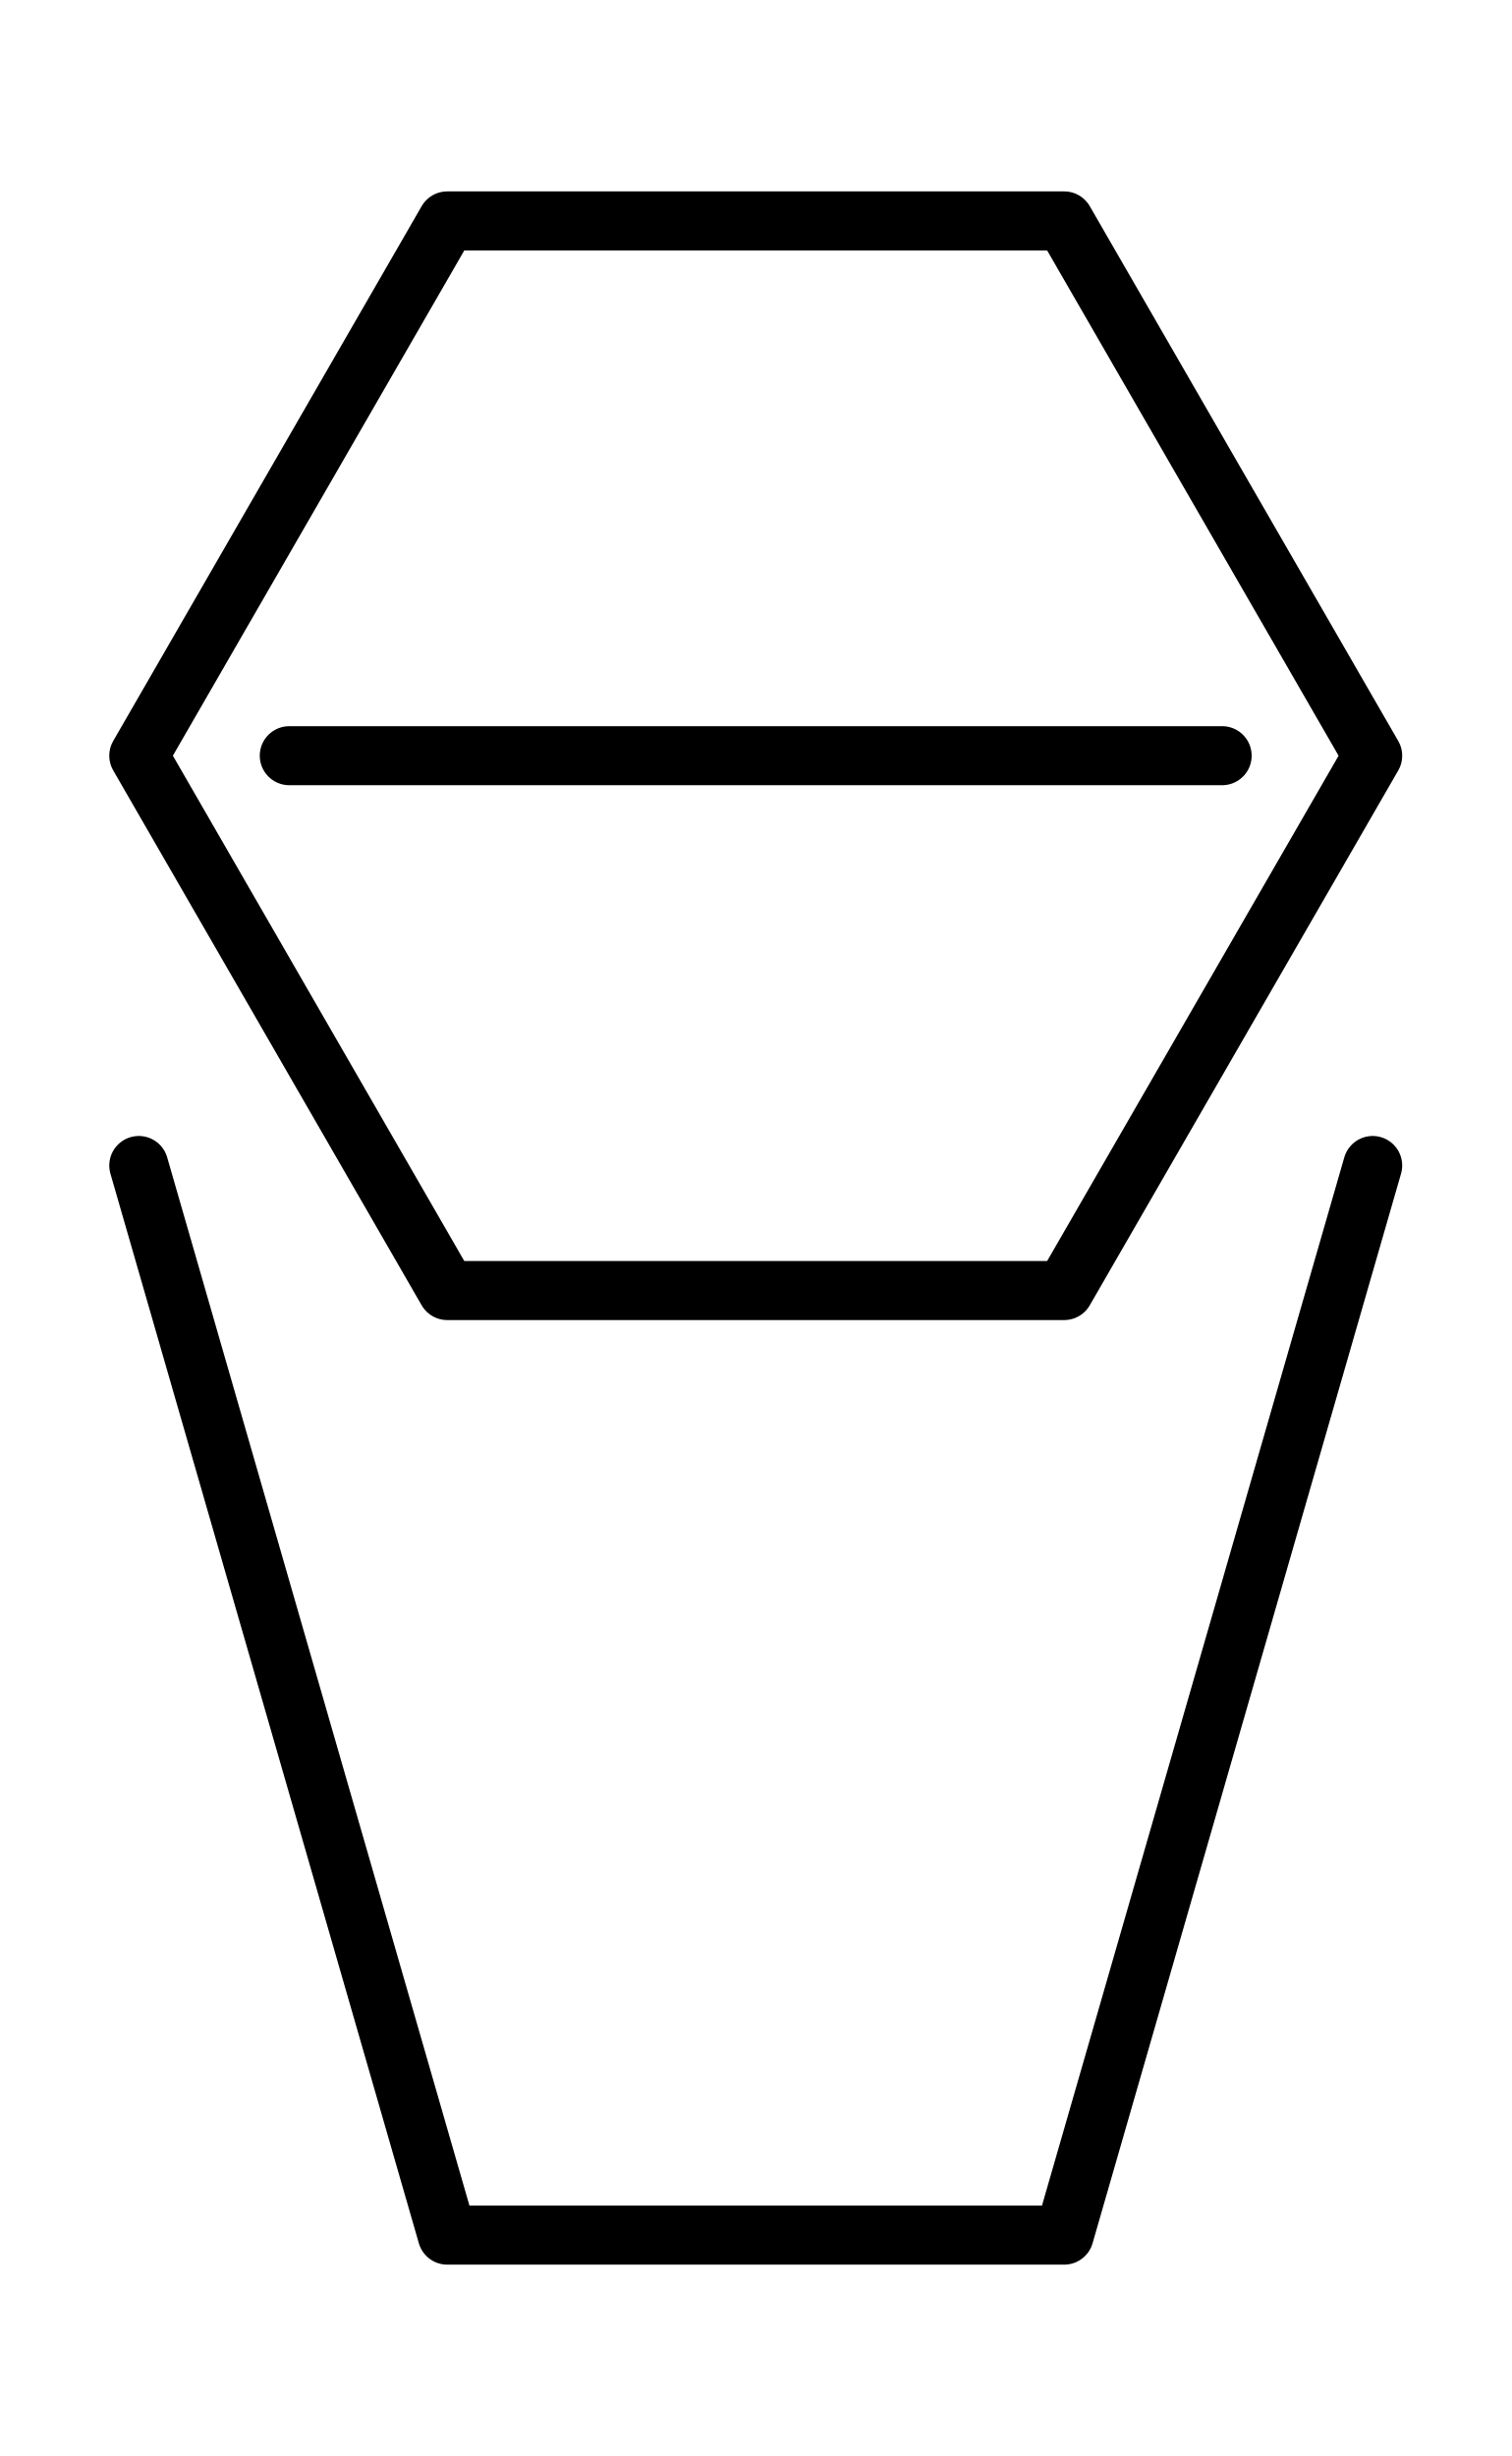
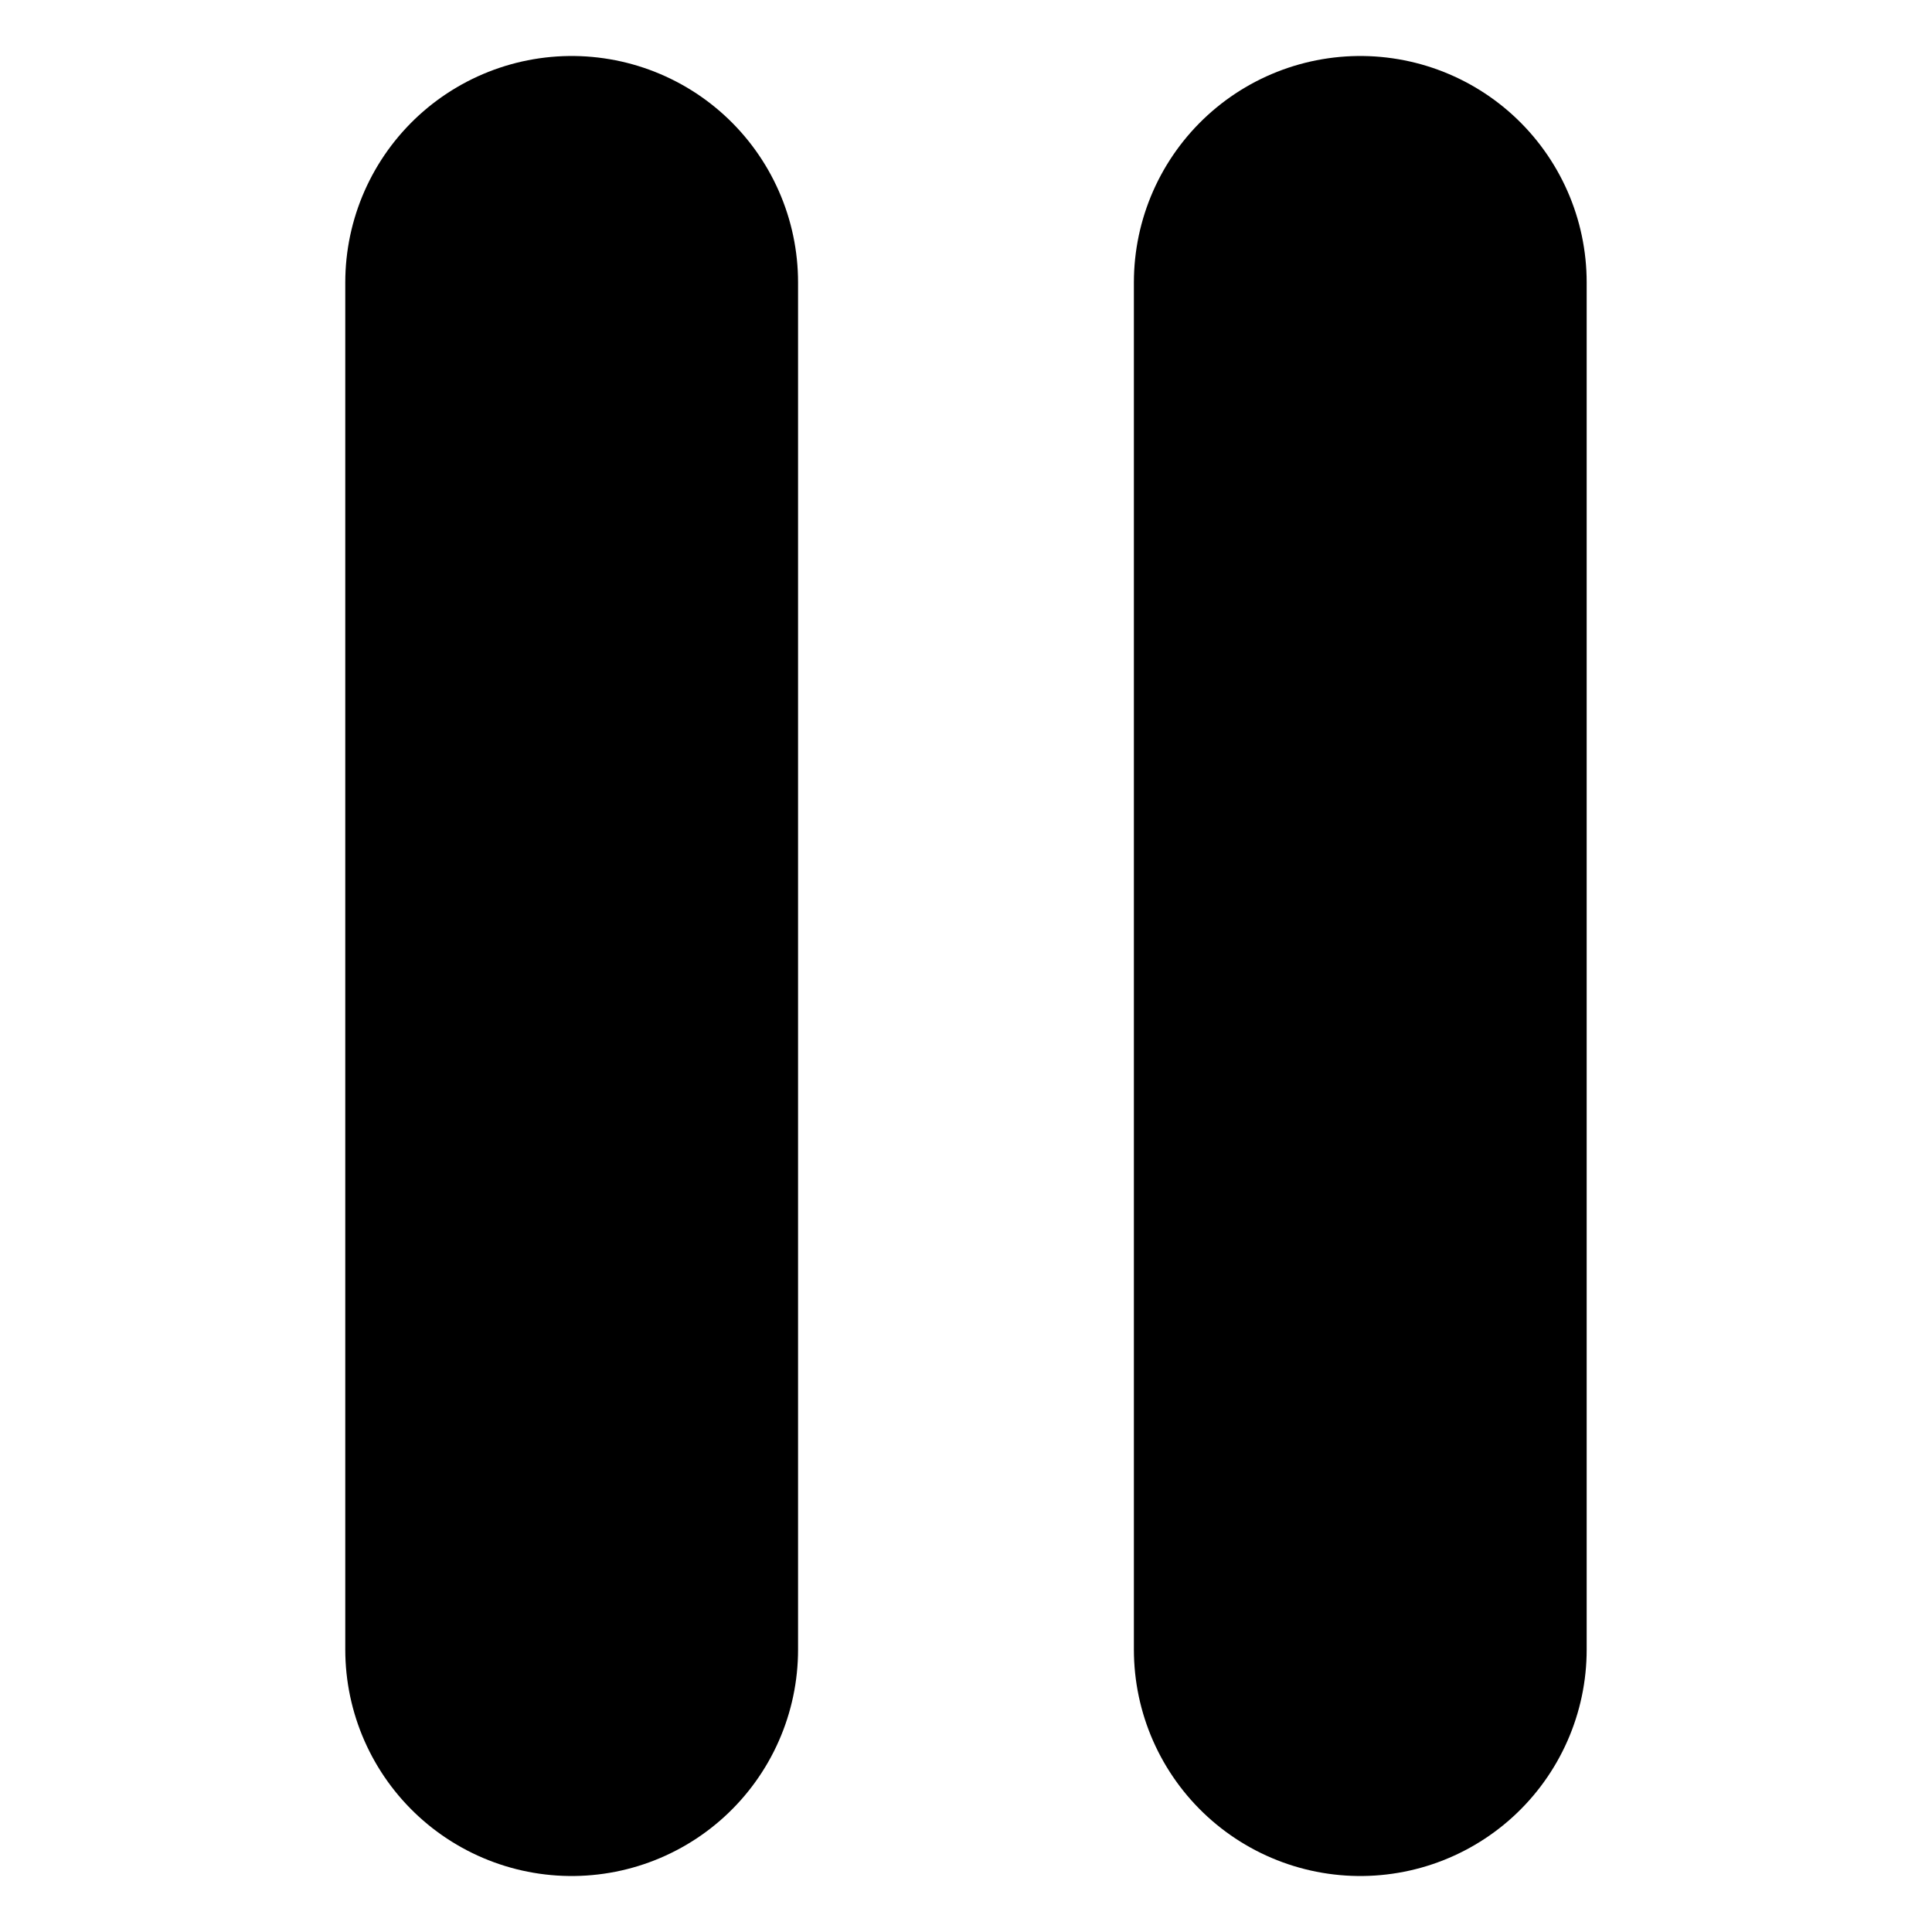
- <svg xmlns="http://www.w3.org/2000/svg" width="128" height="208" viewBox="0 0 33.867 55.033" version="1.1" id="svg1">
+ <svg xmlns="http://www.w3.org/2000/svg" width="128" height="128" viewBox="0 0 33.867 33.867" version="1.1" id="svg1">
  <defs id="defs1" />
  <g id="layer1">
-     <path id="path1" style="fill:none;stroke:#000000;stroke-width:1.323;stroke-linecap:round;stroke-linejoin:round;stroke-dasharray:none" d="m 23.845,4.95 6.912,11.984 -6.912,11.984 H 10.021 L 3.11,16.933 10.021,4.95 Z" />
-     <path id="path1-3" style="fill:none;stroke:#000000;stroke-width:1.323;stroke-linecap:round;stroke-linejoin:round;stroke-dasharray:none" d="M 30.757,26.116 23.845,50.084 H 10.021 L 3.11,26.116" />
-     <path style="fill:#000000;fill-opacity:1;stroke:#000000;stroke-width:1.323;stroke-linecap:round;stroke-linejoin:round;stroke-opacity:1;paint-order:markers fill stroke" d="M 6.482,16.933 H 27.384" id="path2" />
+     <path style="fill:#000000;stroke:#000000;stroke-width:7.937;stroke-linecap:round;stroke-linejoin:round;paint-order:markers fill stroke;stroke-dasharray:none" d="M 10.021,4.95 V 28.917" id="path2" />
+     <path style="fill:#000000;stroke:#000000;stroke-width:7.937;stroke-linecap:round;stroke-linejoin:round;stroke-dasharray:none;paint-order:markers fill stroke" d="M 23.845,4.95 V 28.917" id="path2-3" />
  </g>
</svg>
